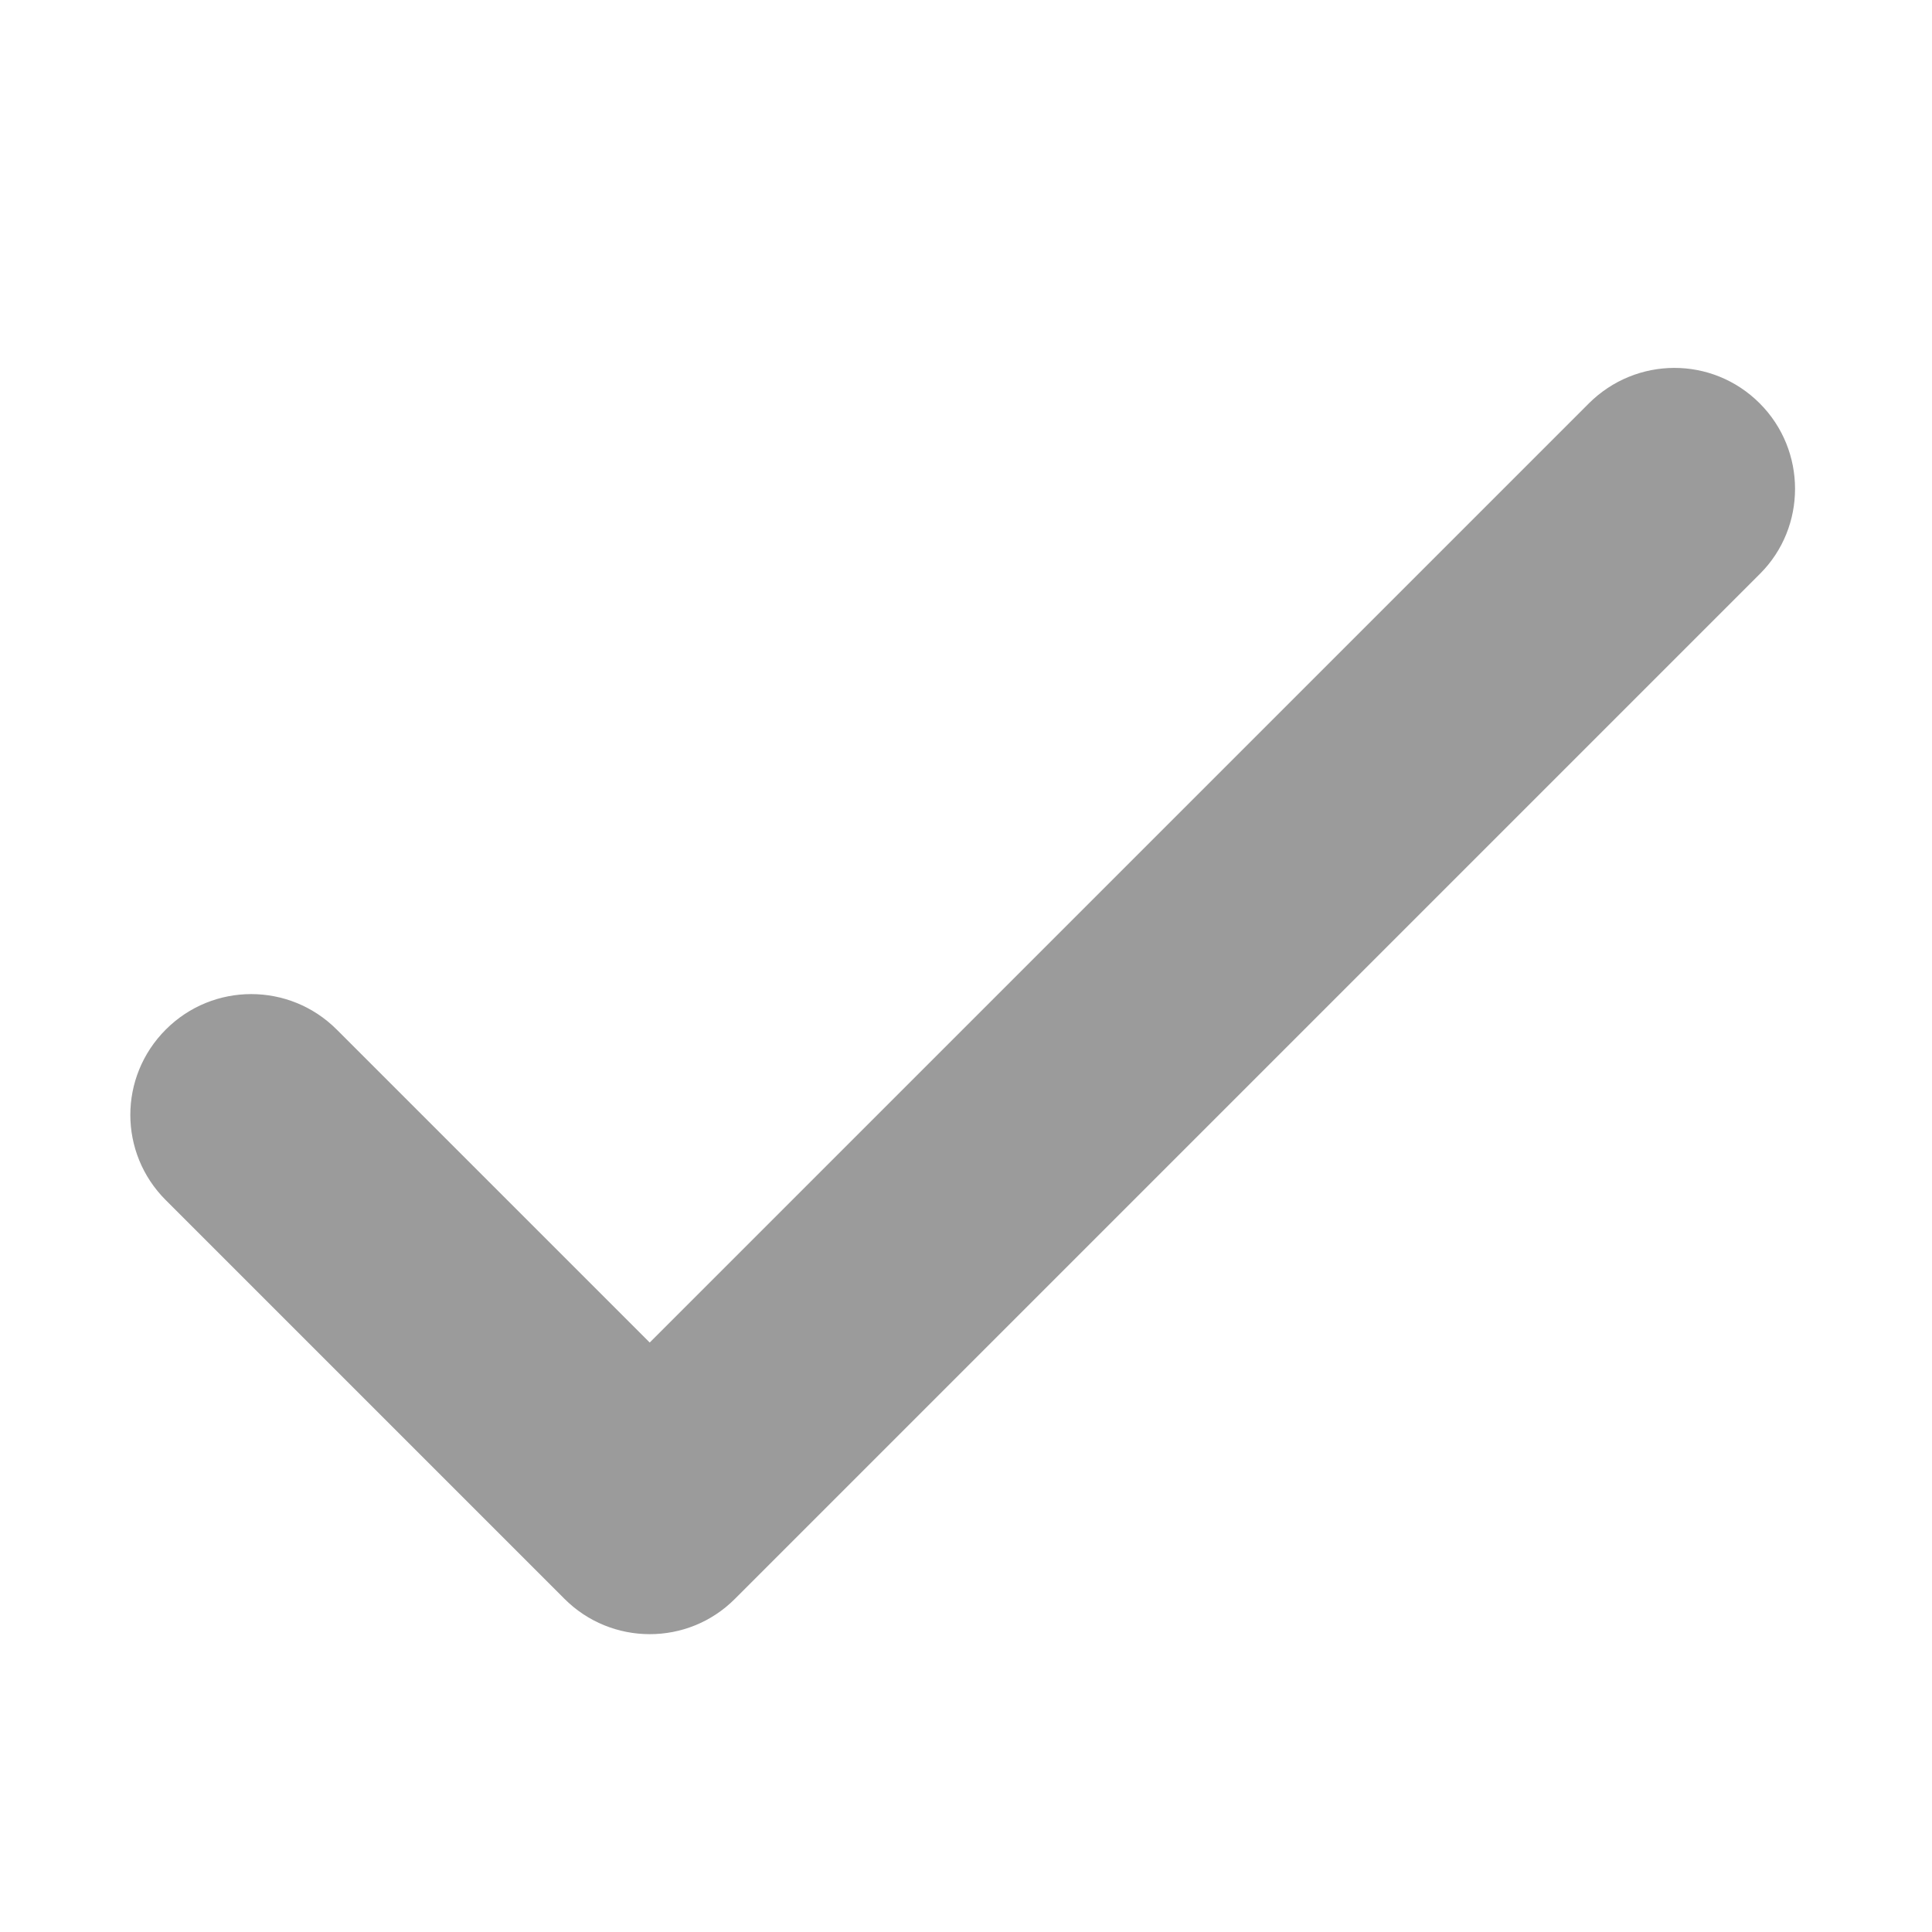
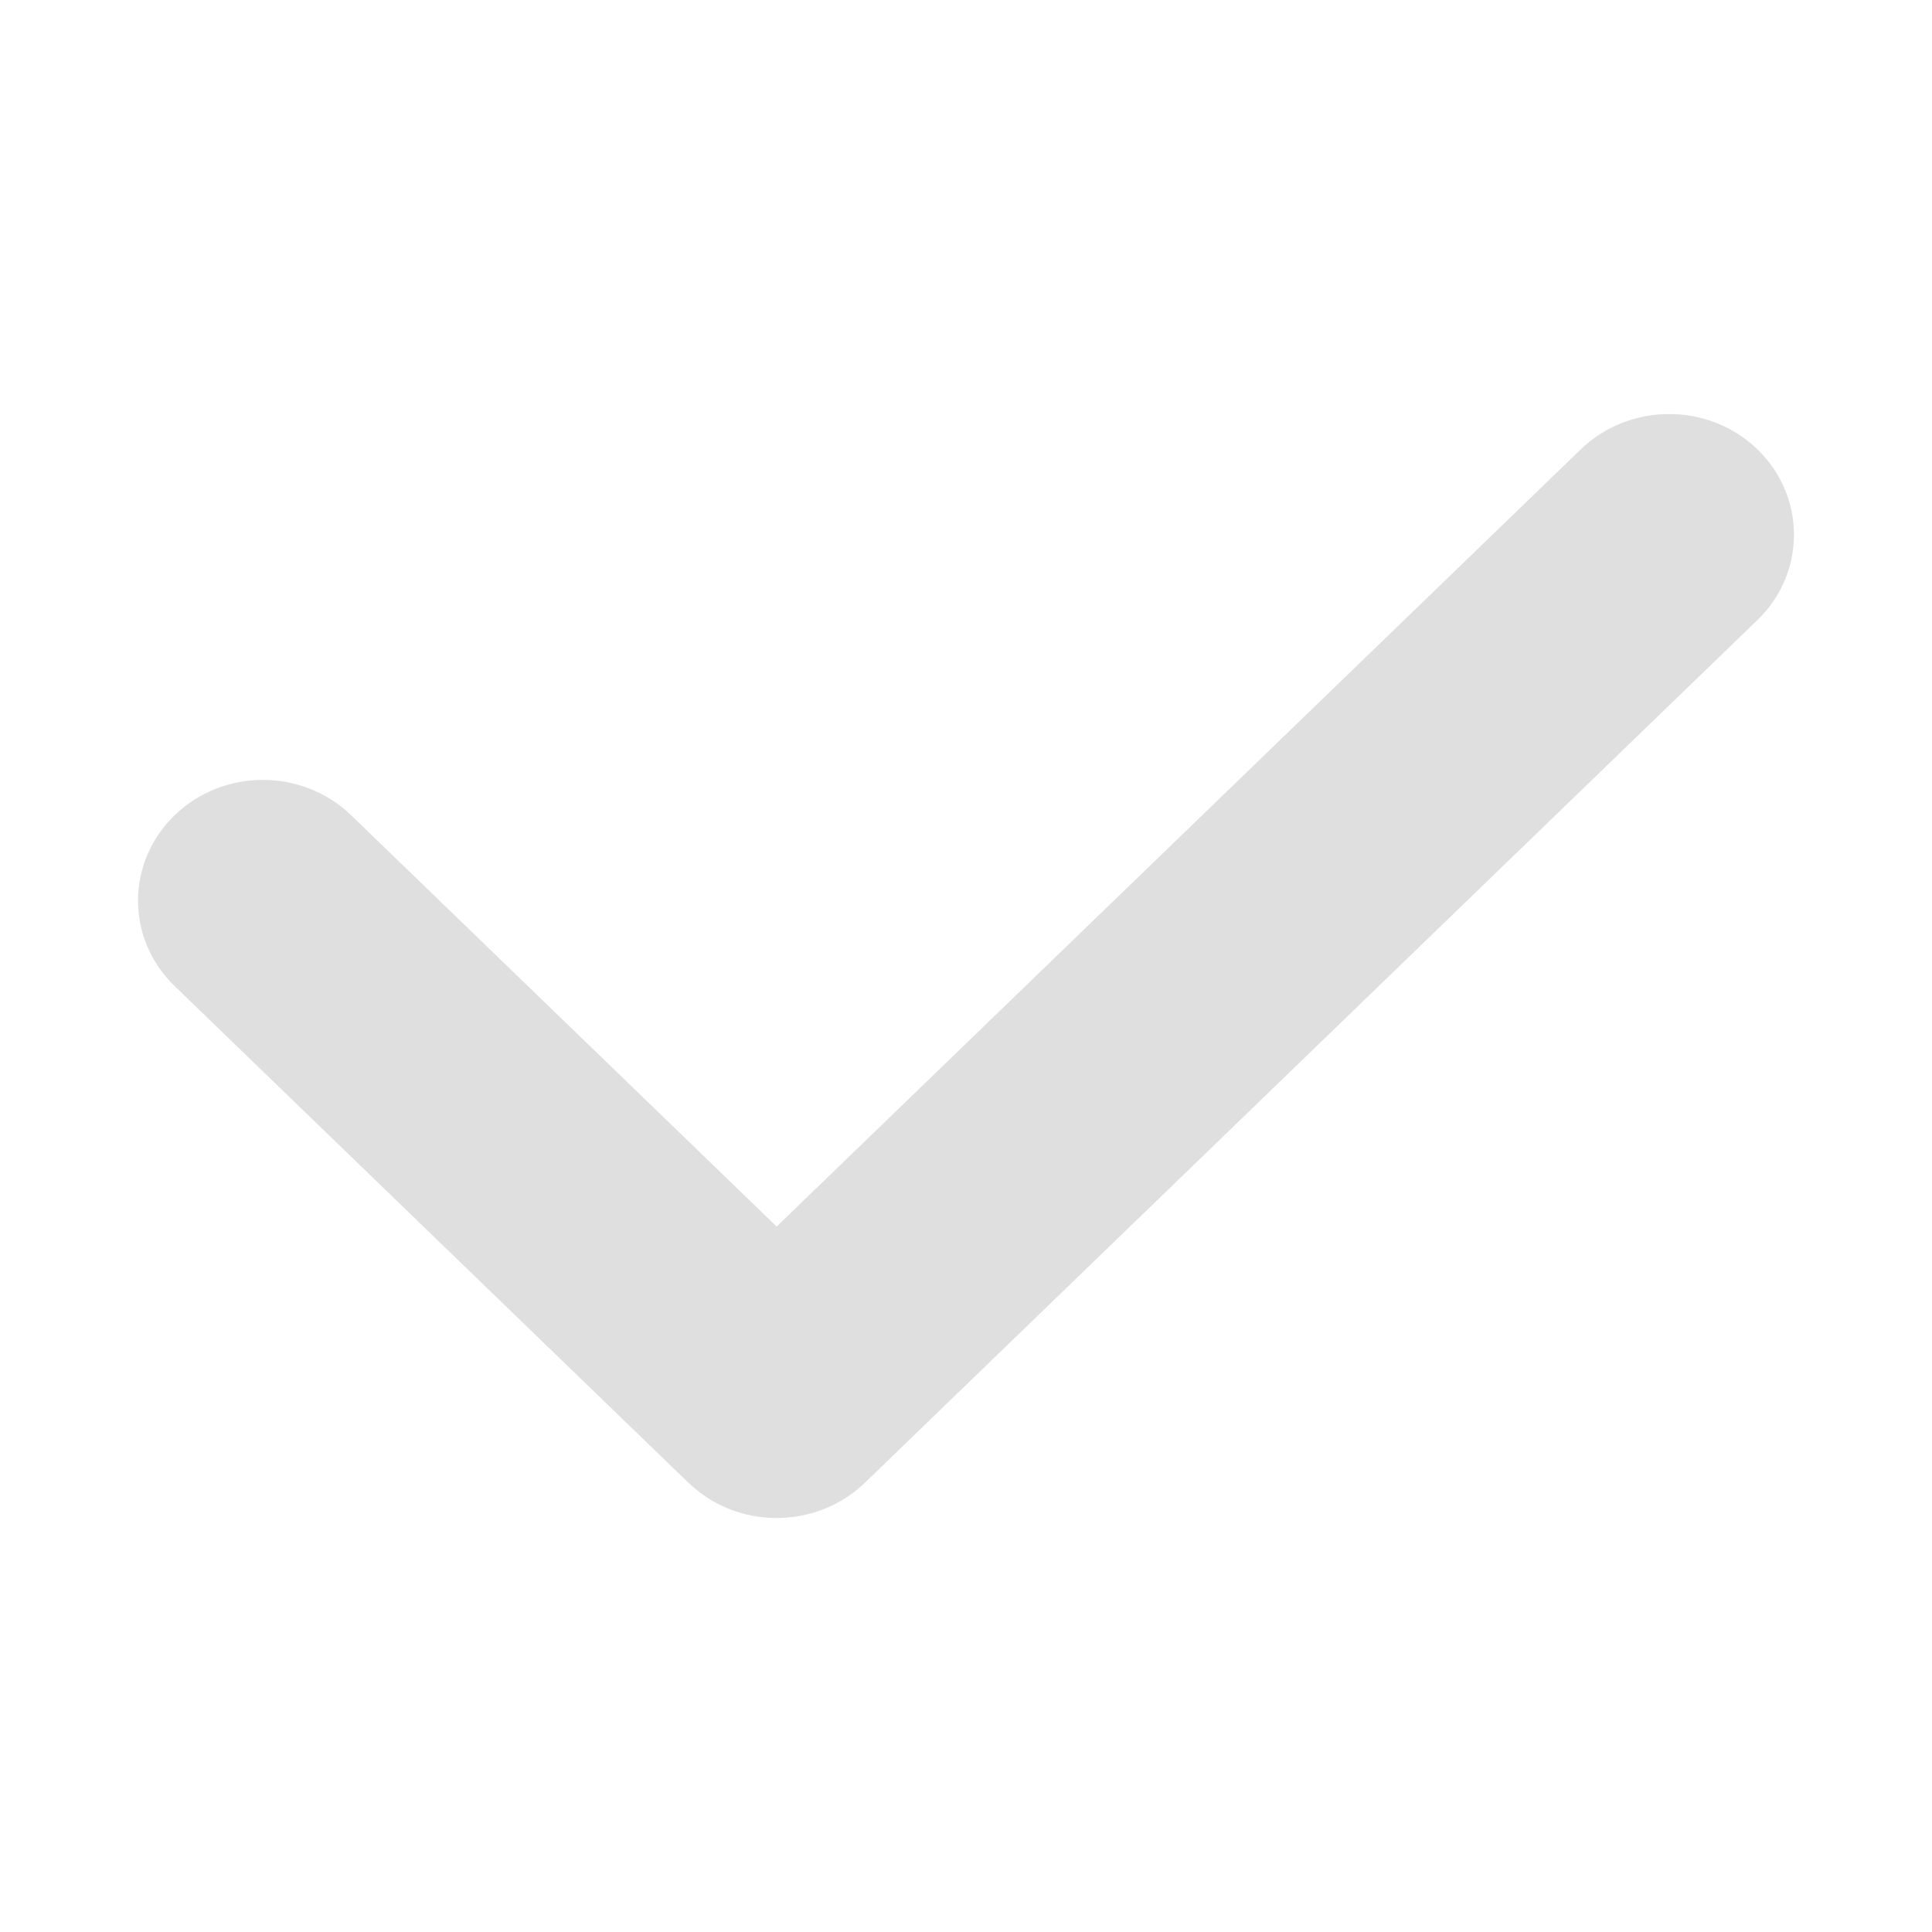
- <svg xmlns="http://www.w3.org/2000/svg" width="24" height="24" viewBox="0 0 24 24">
-   <path fill="#9B9B9B" fill-rule="evenodd" d="M1.46,6.457 C1.46,5.63 2.126,4.96 2.96,4.96 L2.96,4.96 C3.789,4.96 4.46,5.631 4.46,6.462 L4.46,11.96 L20.956,11.96 C21.787,11.96 22.46,12.626 22.46,13.46 L22.46,13.46 C22.46,14.289 21.785,14.96 20.967,14.96 L2.954,14.96 C2.129,14.96 1.46,14.288 1.46,13.463 L1.46,6.457 Z" transform="rotate(-45 11.96 9.96)" />
+ <svg xmlns="http://www.w3.org/2000/svg" width="14" height="14" viewBox="0 0 14 14">
+   <path fill="#DFDFDF" fill-rule="evenodd" d="M7.268,11.744 C6.97,12.032 6.515,12.077 6.168,11.879 C6.104,11.842 6.044,11.797 5.988,11.744 C5.988,11.744 2.265,8.145 2.265,8.145 C1.912,7.803 1.912,7.25 2.265,6.908 C2.618,6.566 3.191,6.566 3.545,6.908 L6.628,9.888 L12.455,4.256 C12.809,3.915 13.382,3.915 13.735,4.256 C14.088,4.598 14.088,5.152 13.735,5.493 L7.268,11.744 Z" transform="translate(-1 -1)" />
</svg>
